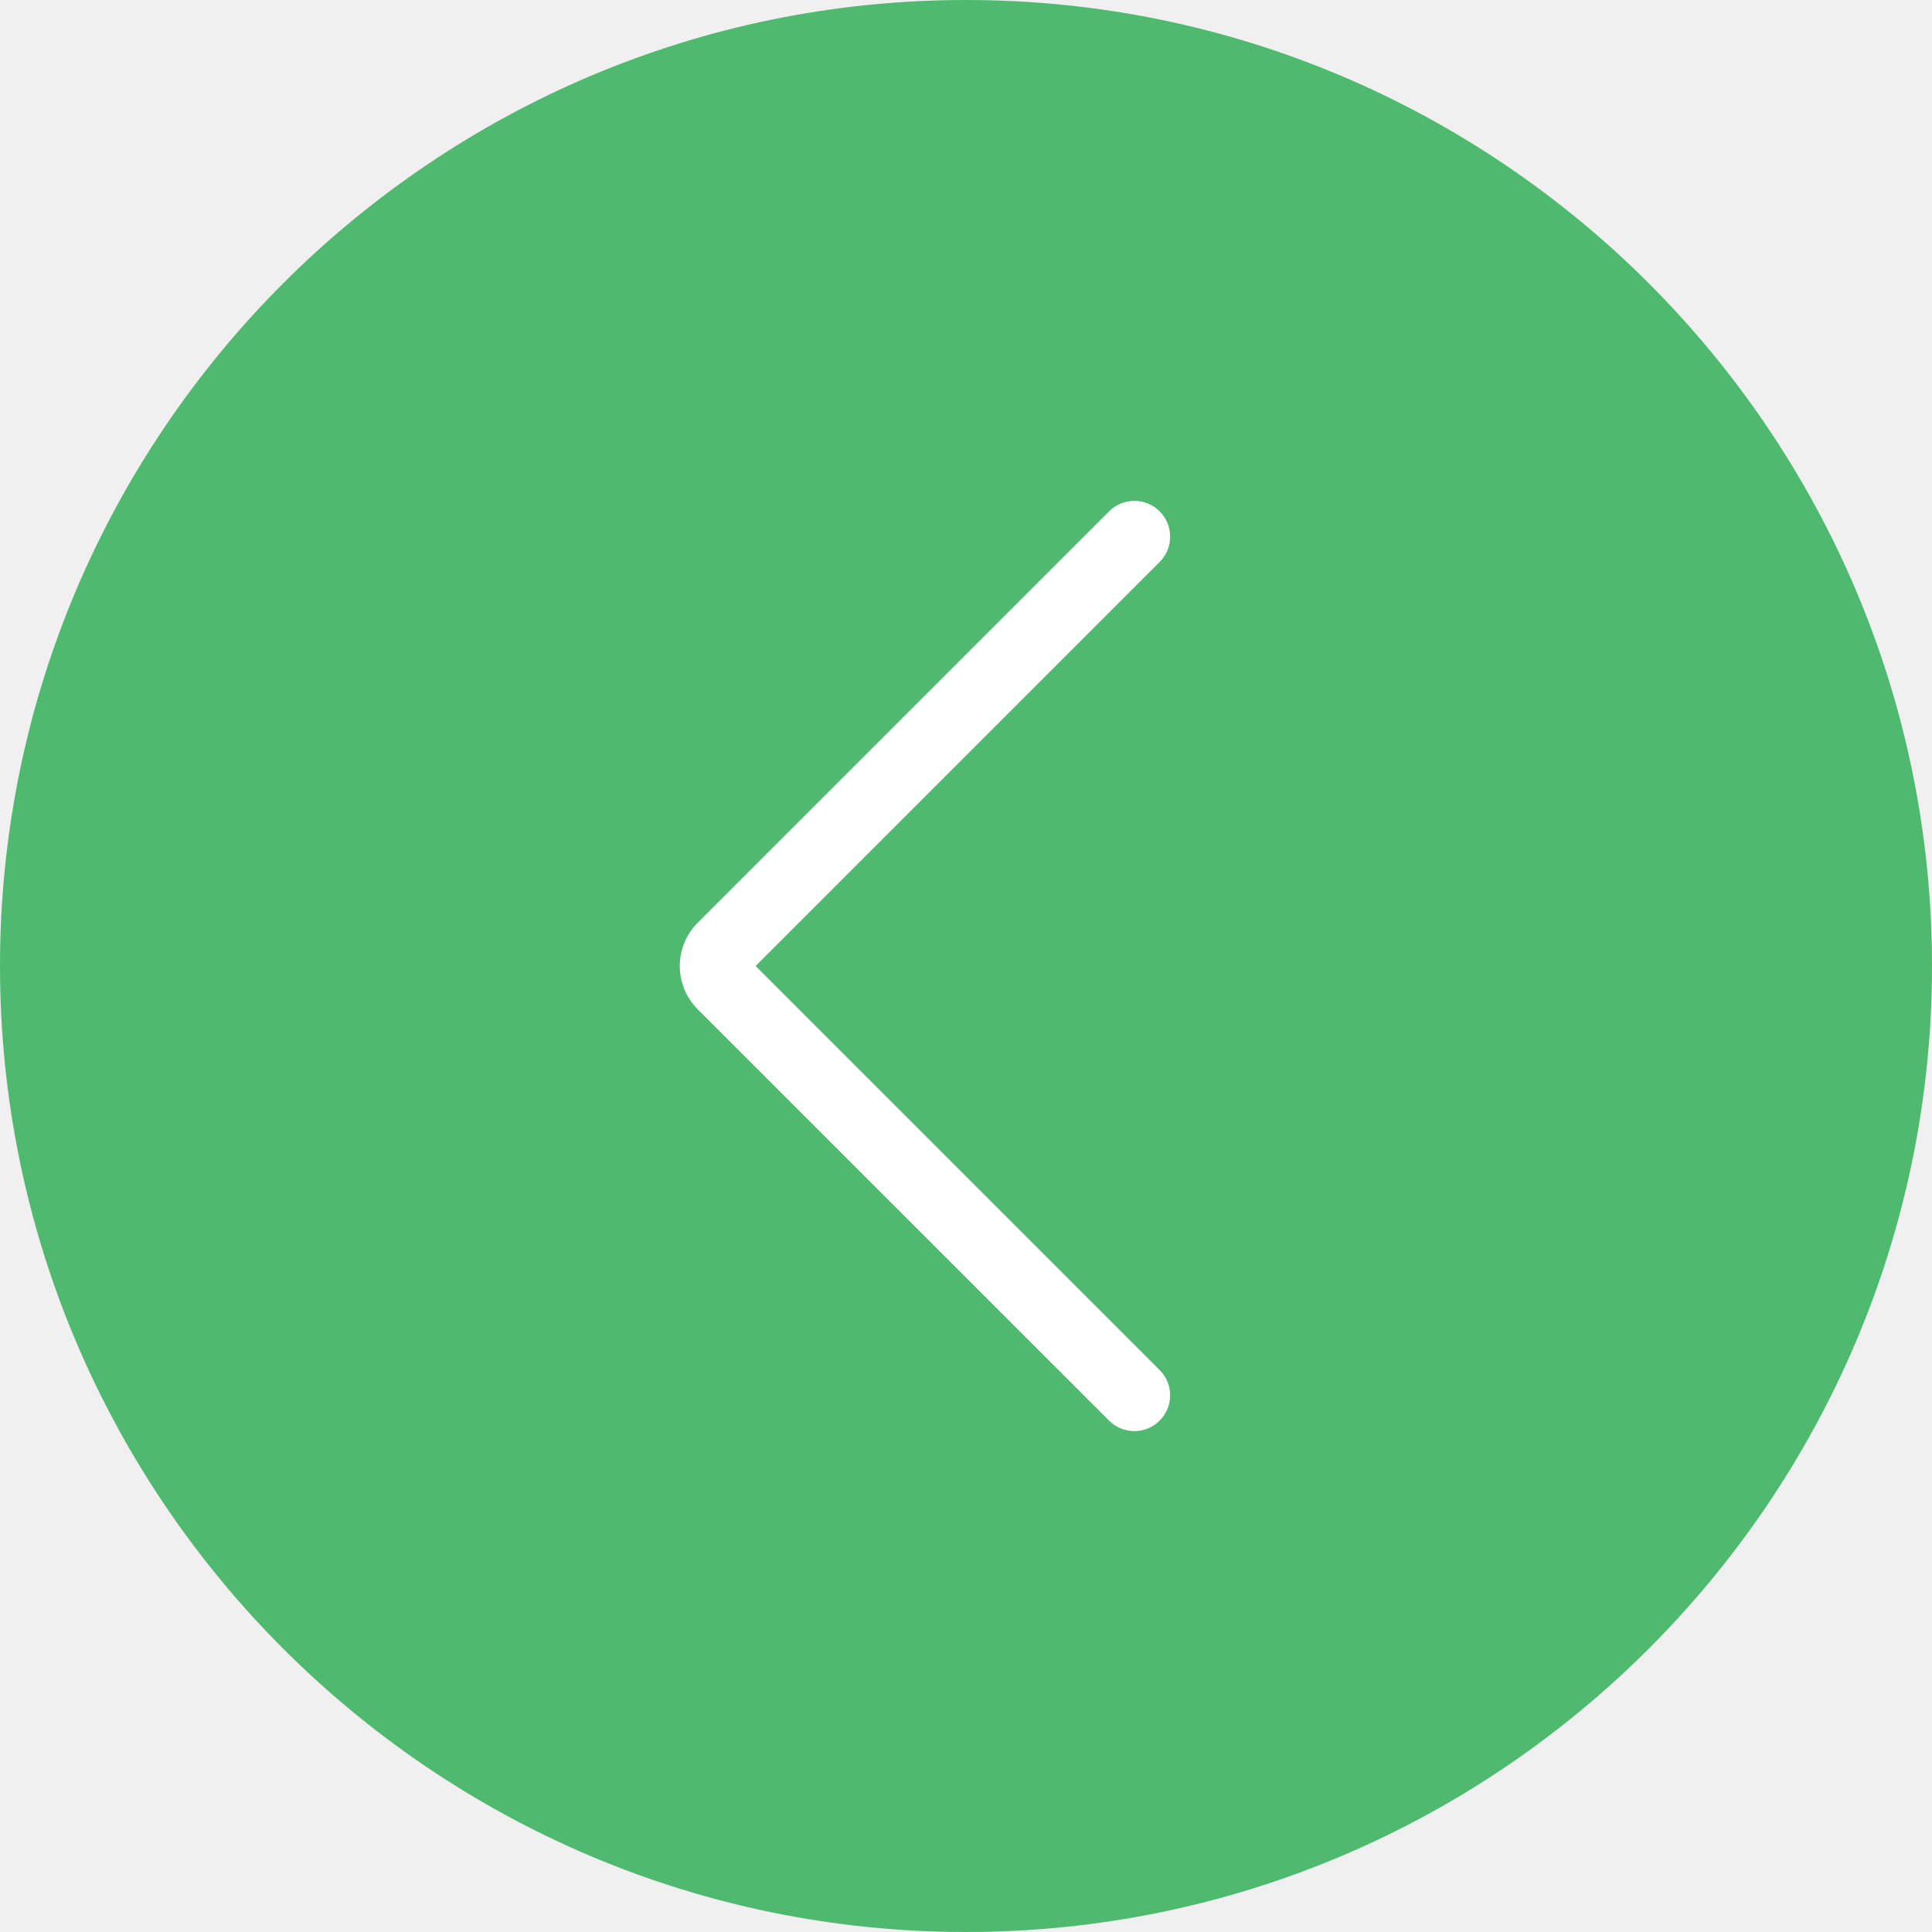
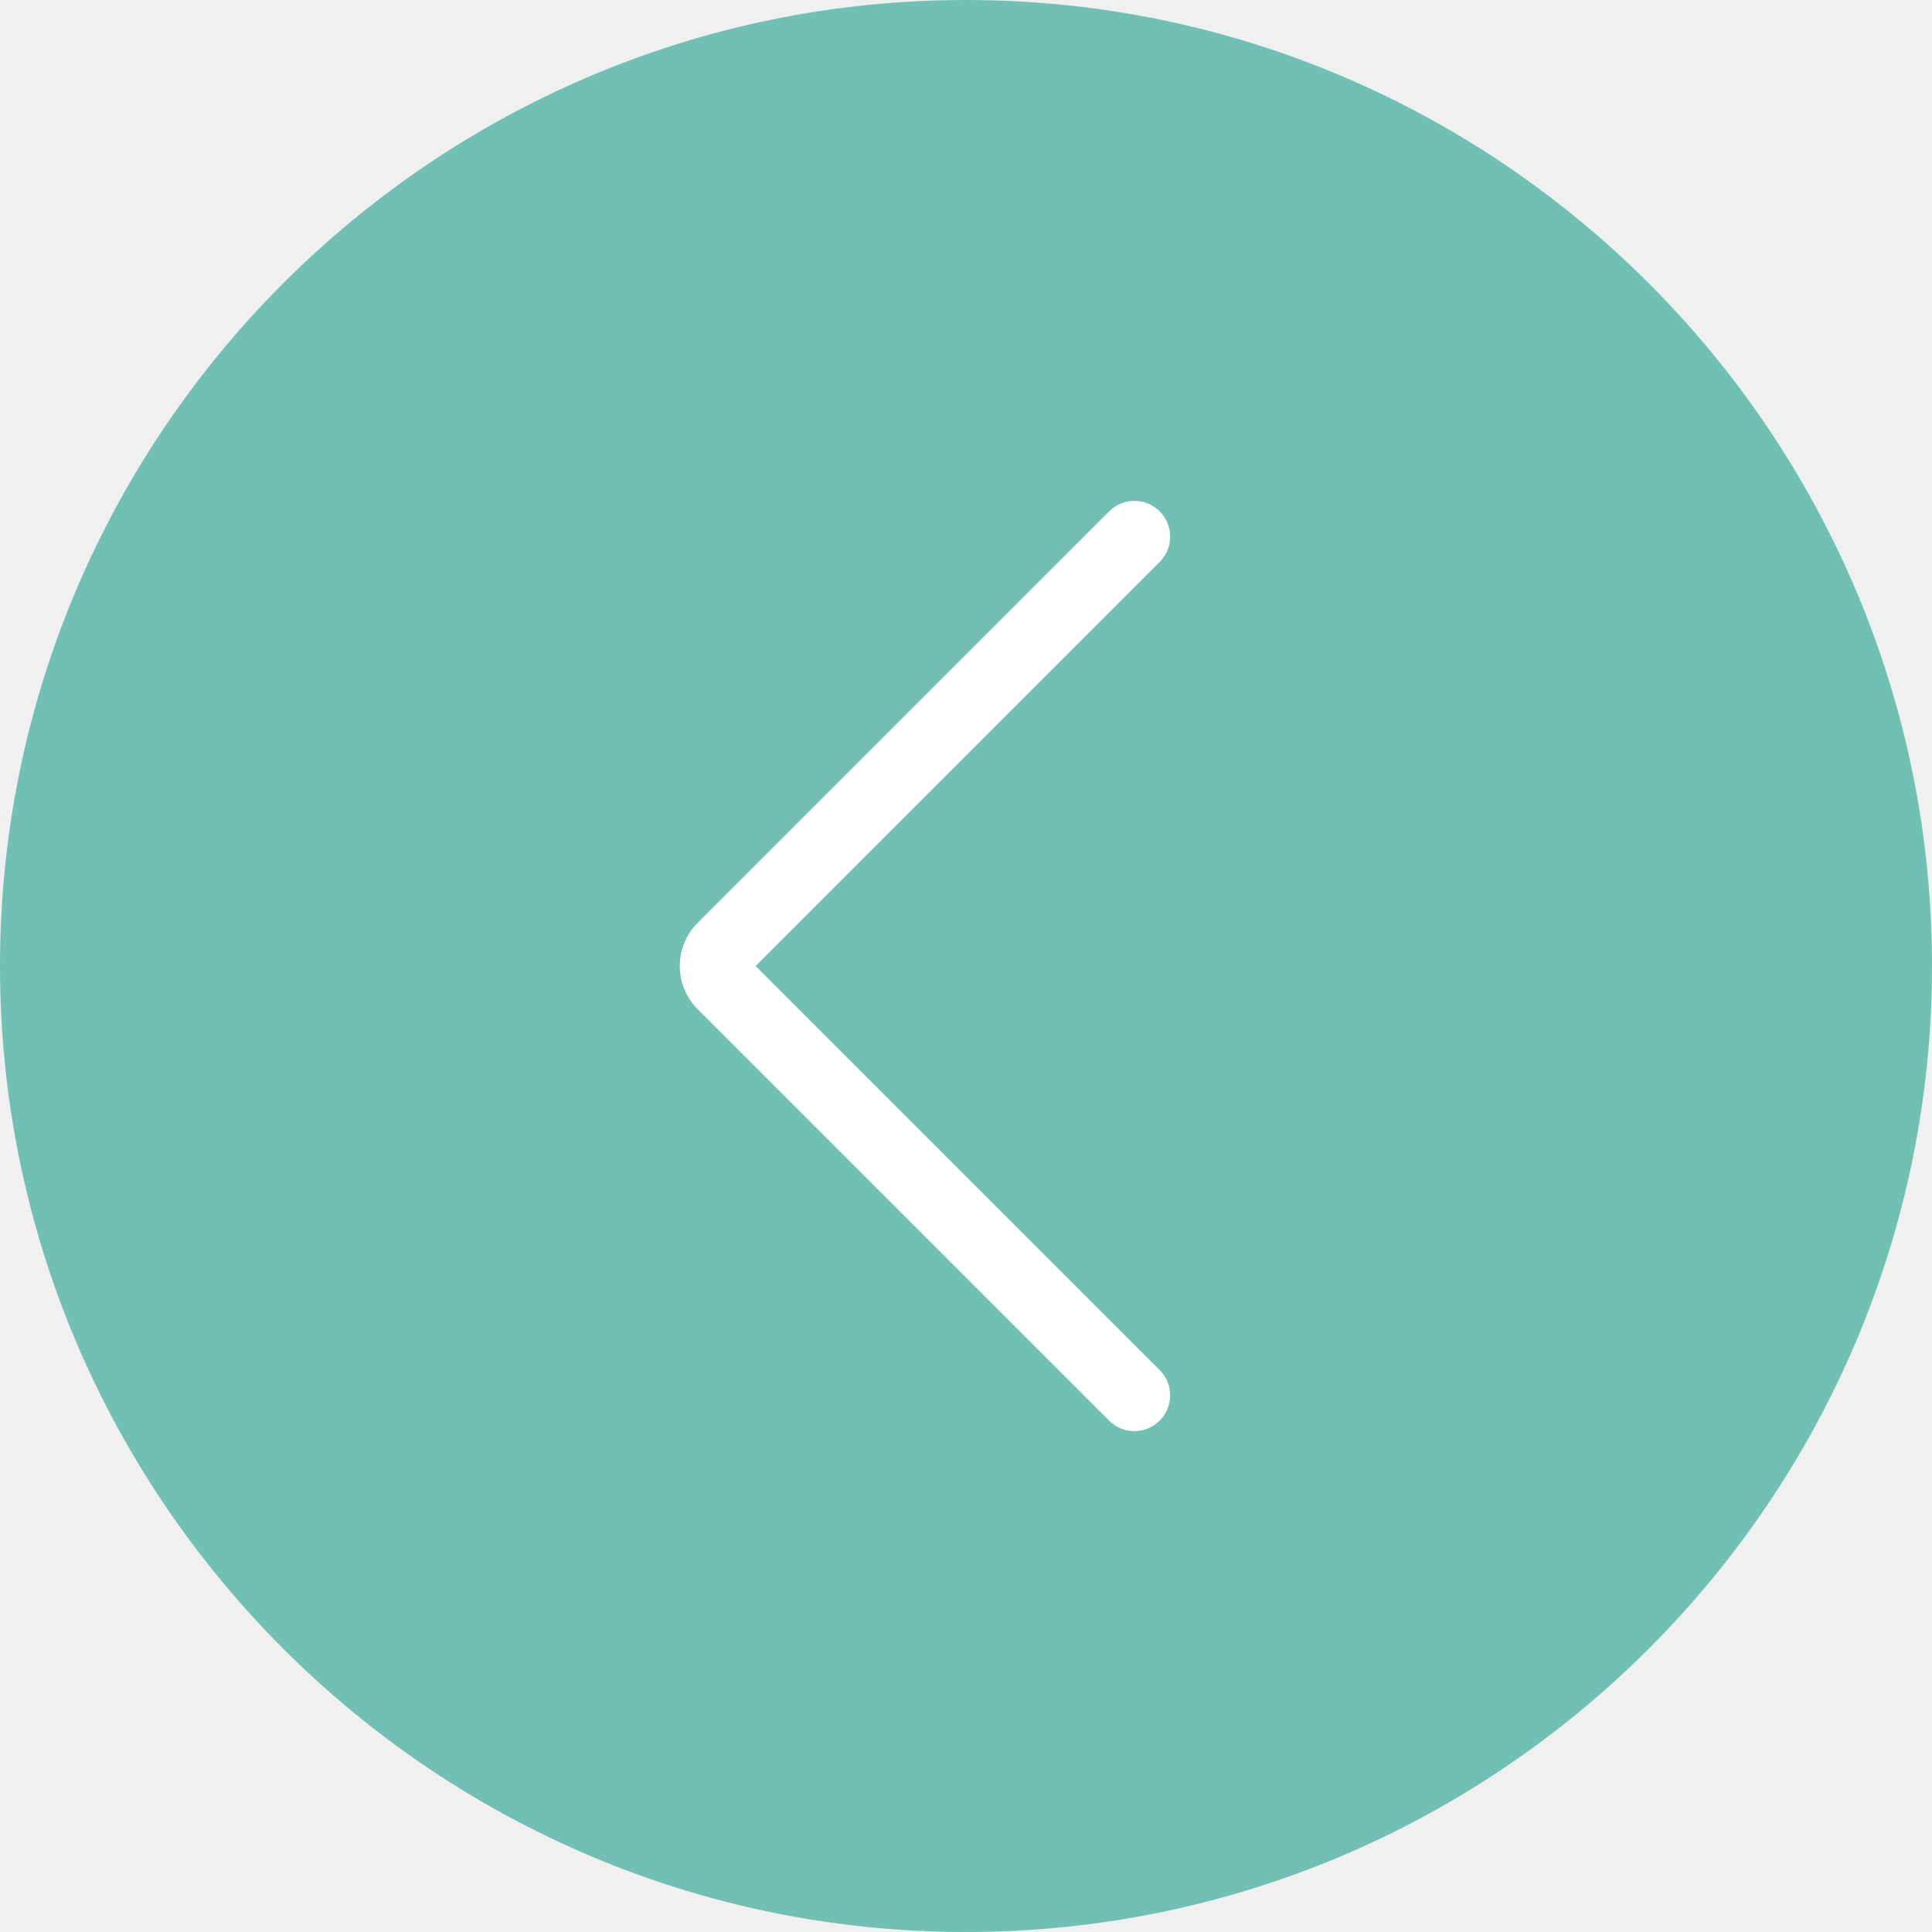
<svg xmlns="http://www.w3.org/2000/svg" version="1.1" id="Capa_1" x="0px" y="0px" viewBox="0 0 54 54" style="enable-background:new 0 0 54 54;" xml:space="preserve">
  <g>
    <g>
-       <path style="fill:#4FBA6F;" d="M27,1L27,1c14.359,0,26,11.641,26,26v0c0,14.359-11.641,26-26,26h0C12.641,53,1,41.359,1,27v0    C1,12.641,12.641,1,27,1z" />
-       <path style="fill:#4FBA6F;" d="M27,54C12.112,54,0,41.888,0,27S12.112,0,27,0s27,12.112,27,27S41.888,54,27,54z M27,2    C13.215,2,2,13.215,2,27s11.215,25,25,25s25-11.215,25-25S40.785,2,27,2z" />
+       <path style="fill:#70C1B3;" d="M27,1L27,1c14.359,0,26,11.641,26,26v0c0,14.359-11.641,26-26,26h0C12.641,53,1,41.359,1,27v0    C1,12.641,12.641,1,27,1z" />
+       <path style="fill:#70C1B3;" d="M27,54C12.112,54,0,41.888,0,27S12.112,0,27,0s27,12.112,27,27S41.888,54,27,54z M27,2    C13.215,2,2,13.215,2,27s11.215,25,25,25s25-11.215,25-25S40.785,2,27,2z" />
    </g>
    <path style="fill:#FFFFFF;" d="M31.706,40c-0.256,0-0.512-0.098-0.707-0.293L19.501,28.209c-0.667-0.667-0.667-1.751,0-2.418   l11.498-11.498c0.391-0.391,1.023-0.391,1.414,0s0.391,1.023,0,1.414L21.12,27l11.293,11.293c0.391,0.391,0.391,1.023,0,1.414   C32.218,39.902,31.962,40,31.706,40z" />
  </g>
-   <g>
- </g>
-   <g>
- </g>
-   <g>
- </g>
-   <g>
- </g>
-   <g>
- </g>
-   <g>
- </g>
-   <g>
- </g>
-   <g>
- </g>
-   <g>
- </g>
-   <g>
- </g>
-   <g>
- </g>
-   <g>
- </g>
-   <g>
- </g>
-   <g>
- </g>
-   <g>
- </g>
</svg>
